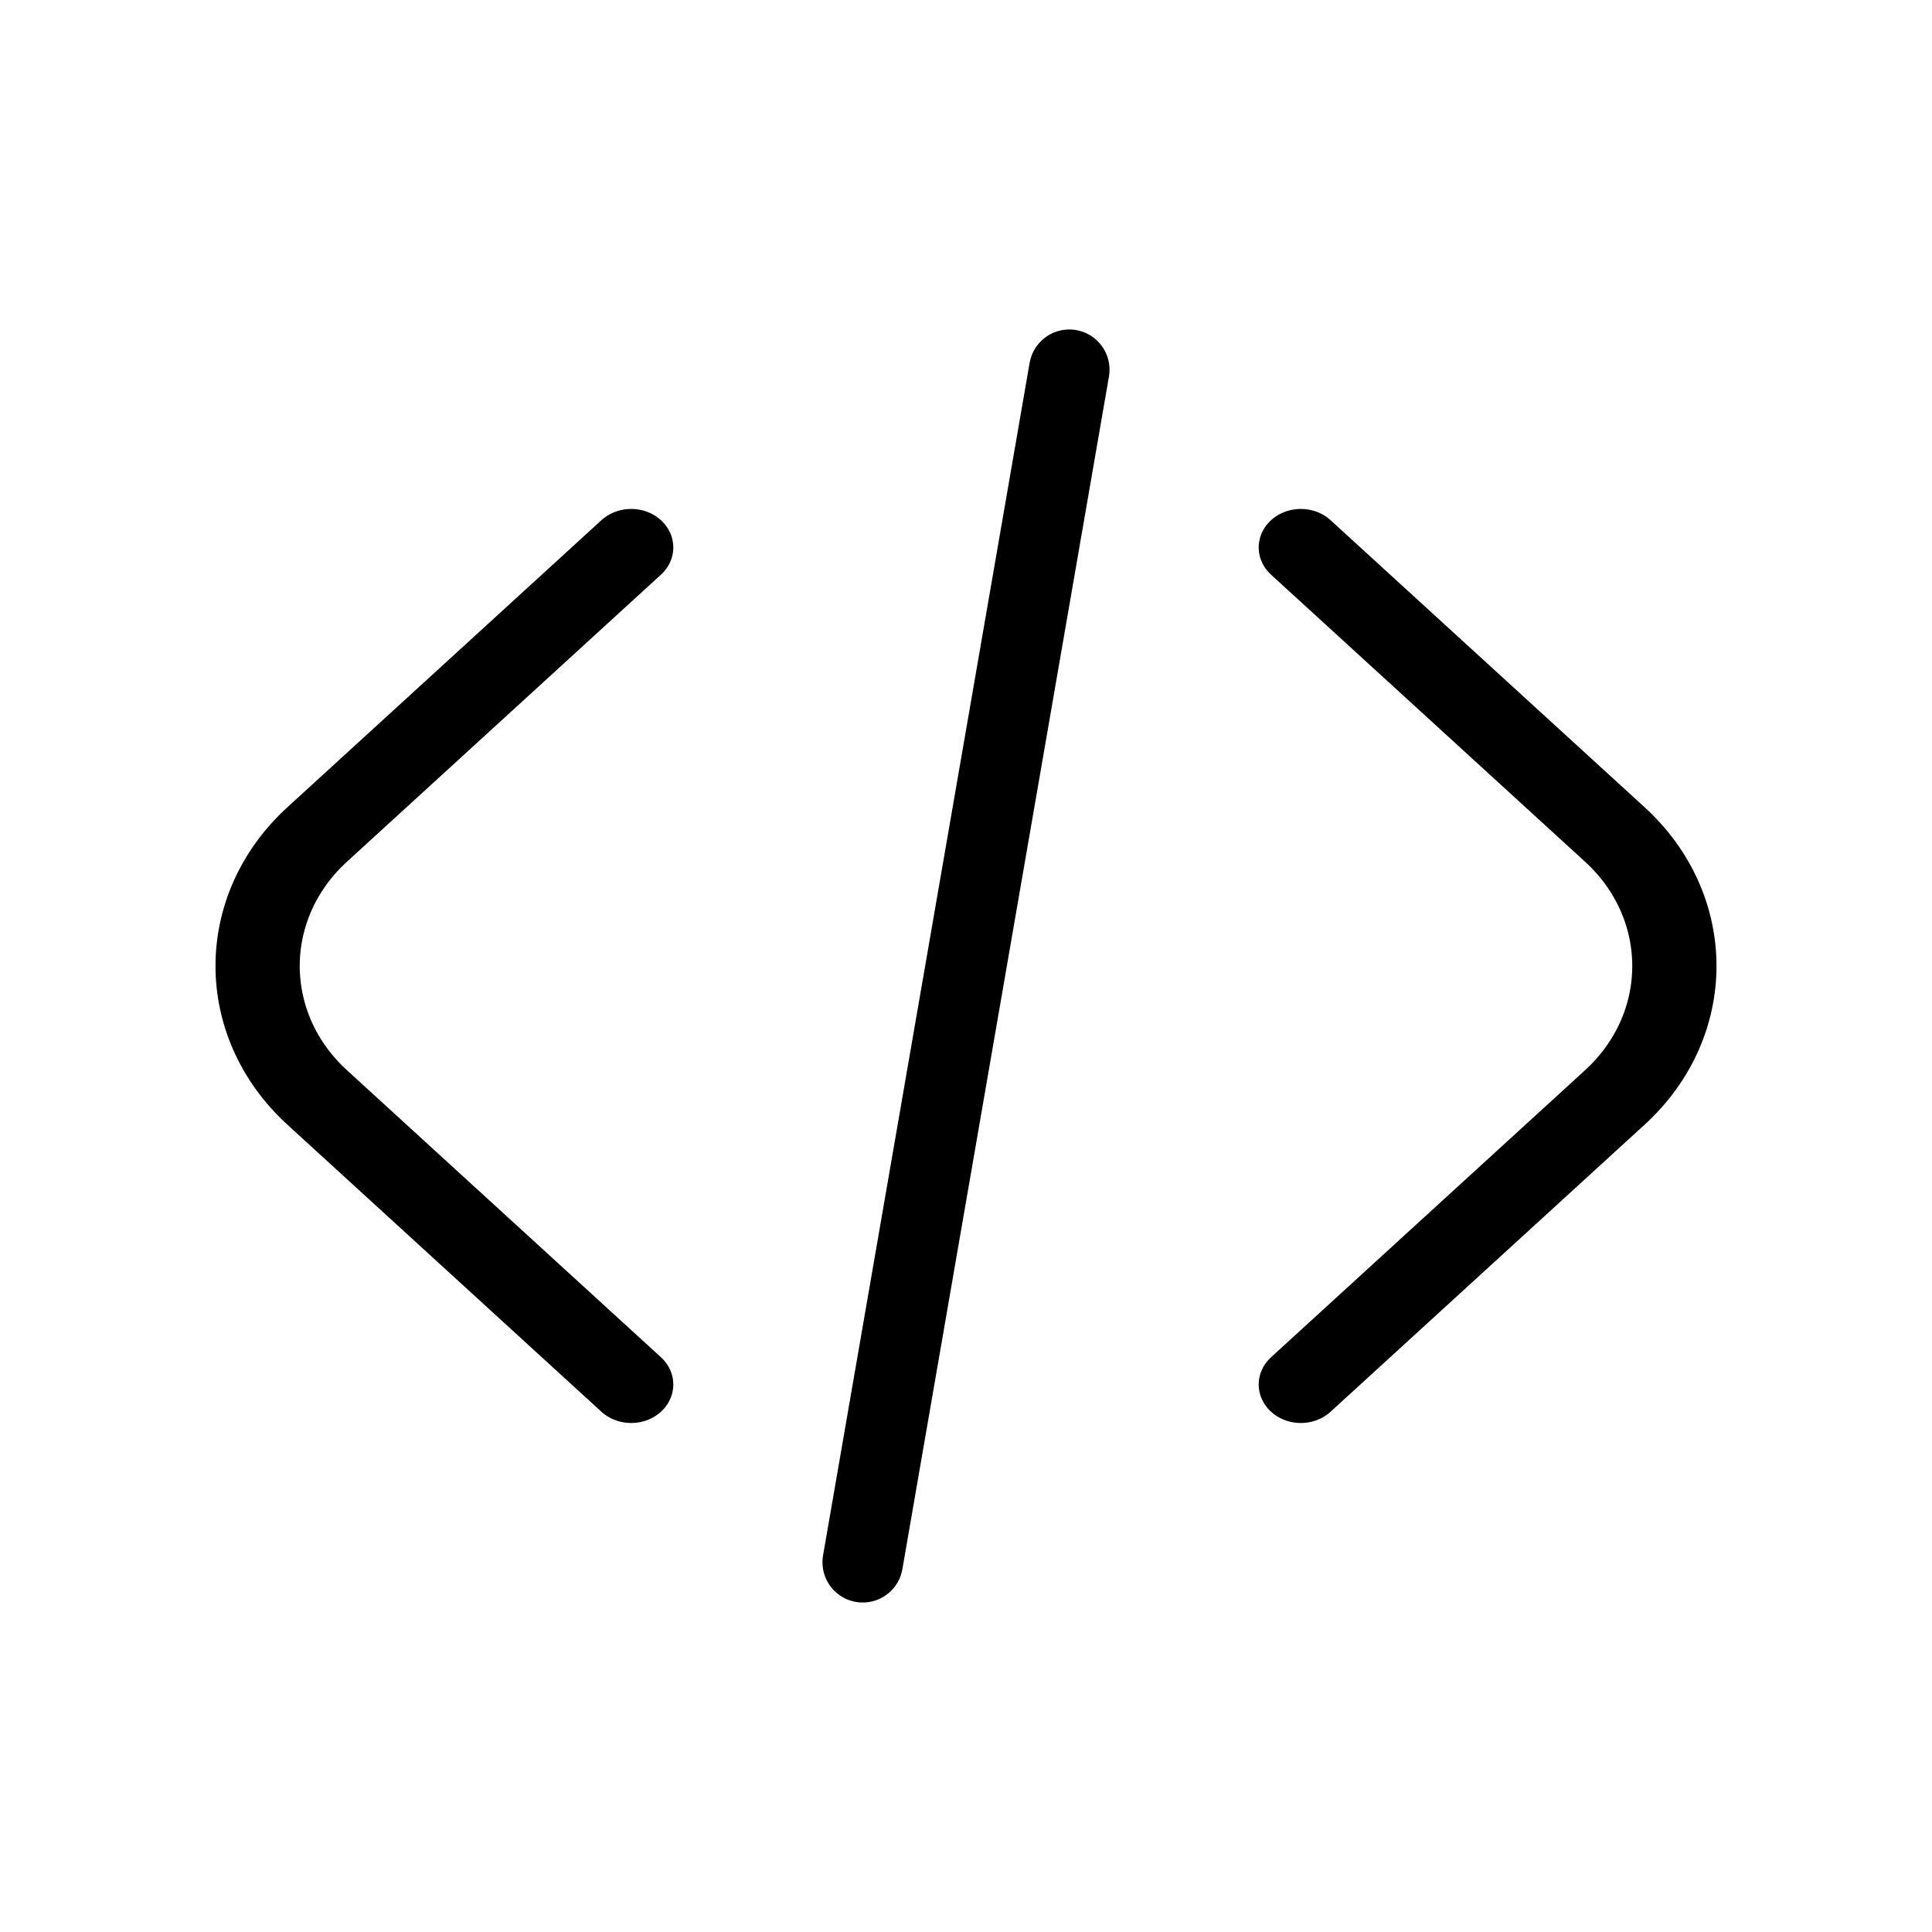
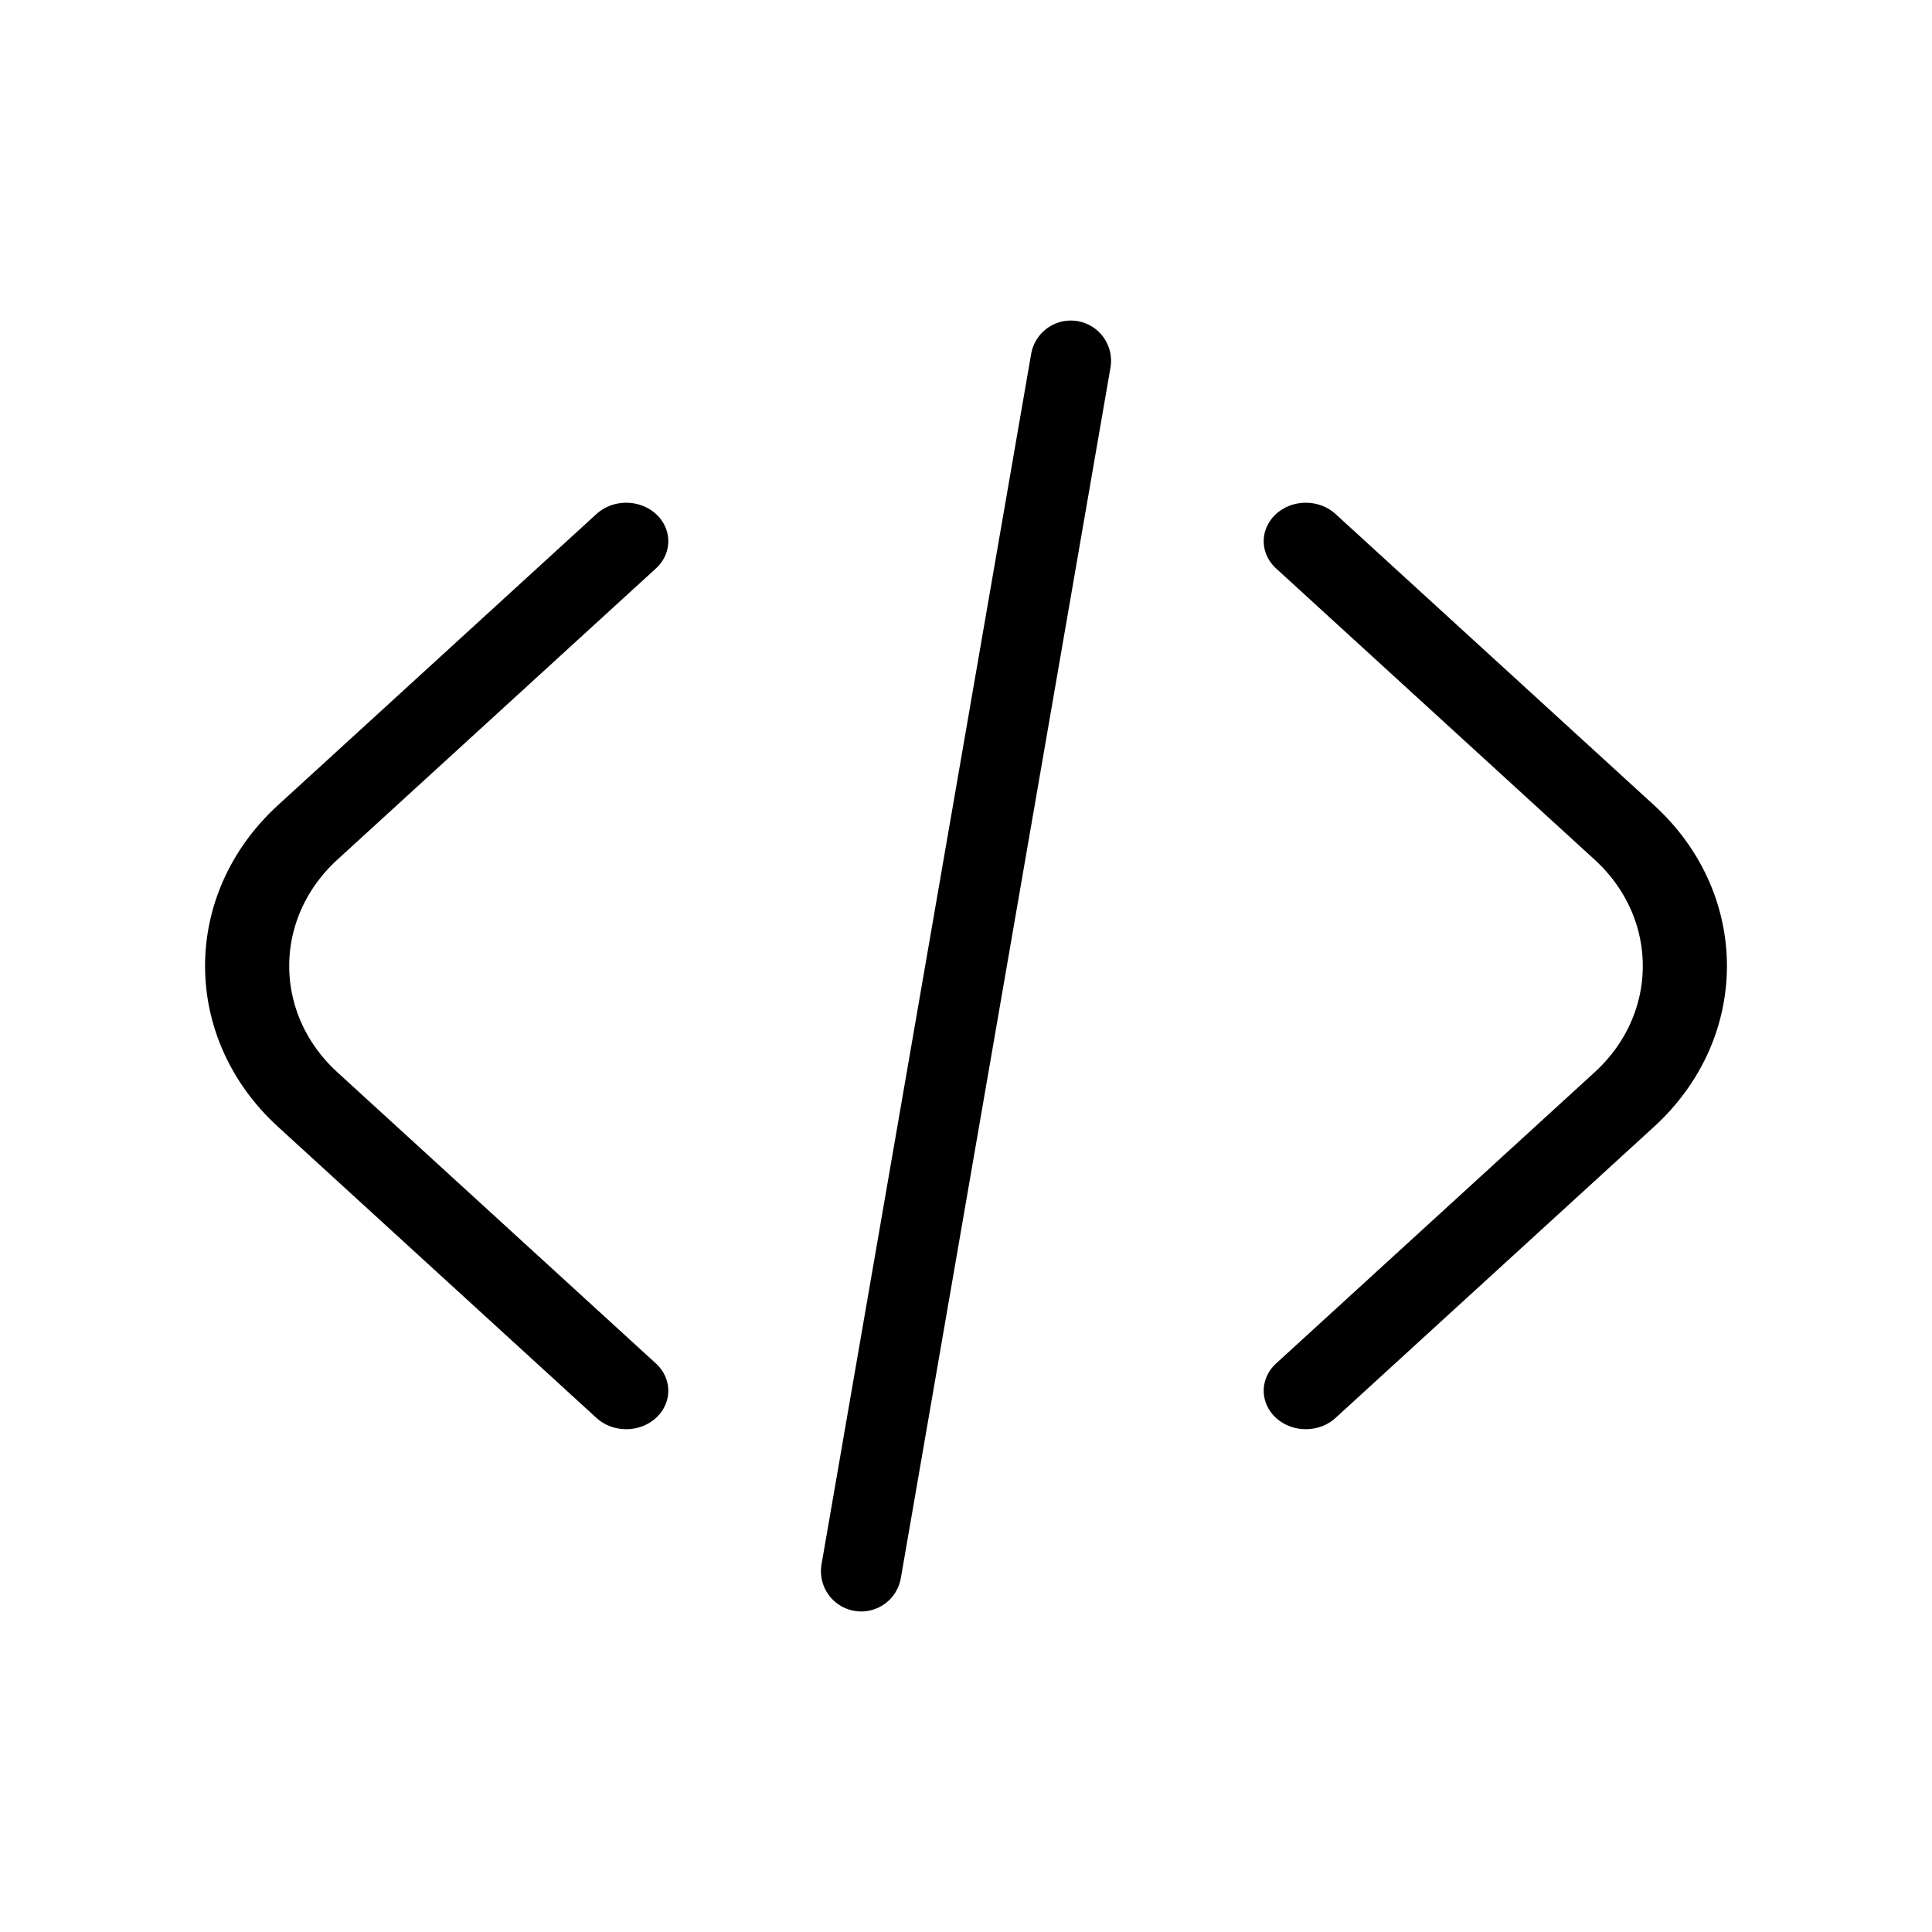
<svg xmlns="http://www.w3.org/2000/svg" width="24" height="24" viewBox="0 0 24 24" fill="none" version="1.1" id="svg1" xml:space="preserve">
  <defs id="defs1" />
-   <path d="m 55.318,-30.042 3.086,-3.086 a 2,2 90 0 0 0,-2.828 l -3.086,-3.086" stroke="currentColor" stroke-width="1.034" stroke-linecap="round" stroke-linejoin="round" id="path1-5-8-1" transform="matrix(-1.263896,0,0,1.155349,77.75696,51.90763)" style="stroke-width:0.828;stroke-dasharray:none" />
-   <path d="m 55.318,-30.042 3.086,-3.086 a 2,2 90 0 0 0,-2.828 l -3.086,-3.086" stroke="currentColor" stroke-width="1.034" stroke-linecap="round" stroke-linejoin="round" id="path1-5-8-1-4" transform="matrix(1.263896,0,0,1.155349,-53.75696,51.90763)" style="stroke-width:0.828;stroke-dasharray:none" />
-   <path style="fill:none;stroke:#000000;stroke-width:1;stroke-linecap:round;stroke-linejoin:round;stroke-miterlimit:79.1;paint-order:stroke fill markers" d="M 13.283,4.593 10.717,19.407" id="path1" />
+   <path d="m 55.318,-30.042 3.086,-3.086 a 2,2 90 0 0 0,-2.828 l -3.086,-3.086" stroke="currentColor" stroke-width="1.034" stroke-linecap="round" stroke-linejoin="round" id="path1-5-8-1" transform="matrix(-1.282609,0,0,1.172584,78.73052,52.50295)" style="stroke-width:0.815;stroke-dasharray:none" />
+   <path d="m 55.318,-30.042 3.086,-3.086 a 2,2 90 0 0 0,-2.828 l -3.086,-3.086" stroke="currentColor" stroke-width="1.034" stroke-linecap="round" stroke-linejoin="round" id="path1-5-8-1-4" transform="matrix(1.282609,0,0,1.172584,-54.73052,52.50295)" style="stroke-width:0.815;stroke-dasharray:none" />
+   <path style="fill:none;stroke:#000000;stroke-width:1;stroke-linecap:round;stroke-linejoin:round;stroke-miterlimit:79.1;paint-order:stroke fill markers" d="M 13.302,4.482 10.698,19.518" id="path1" />
</svg>
